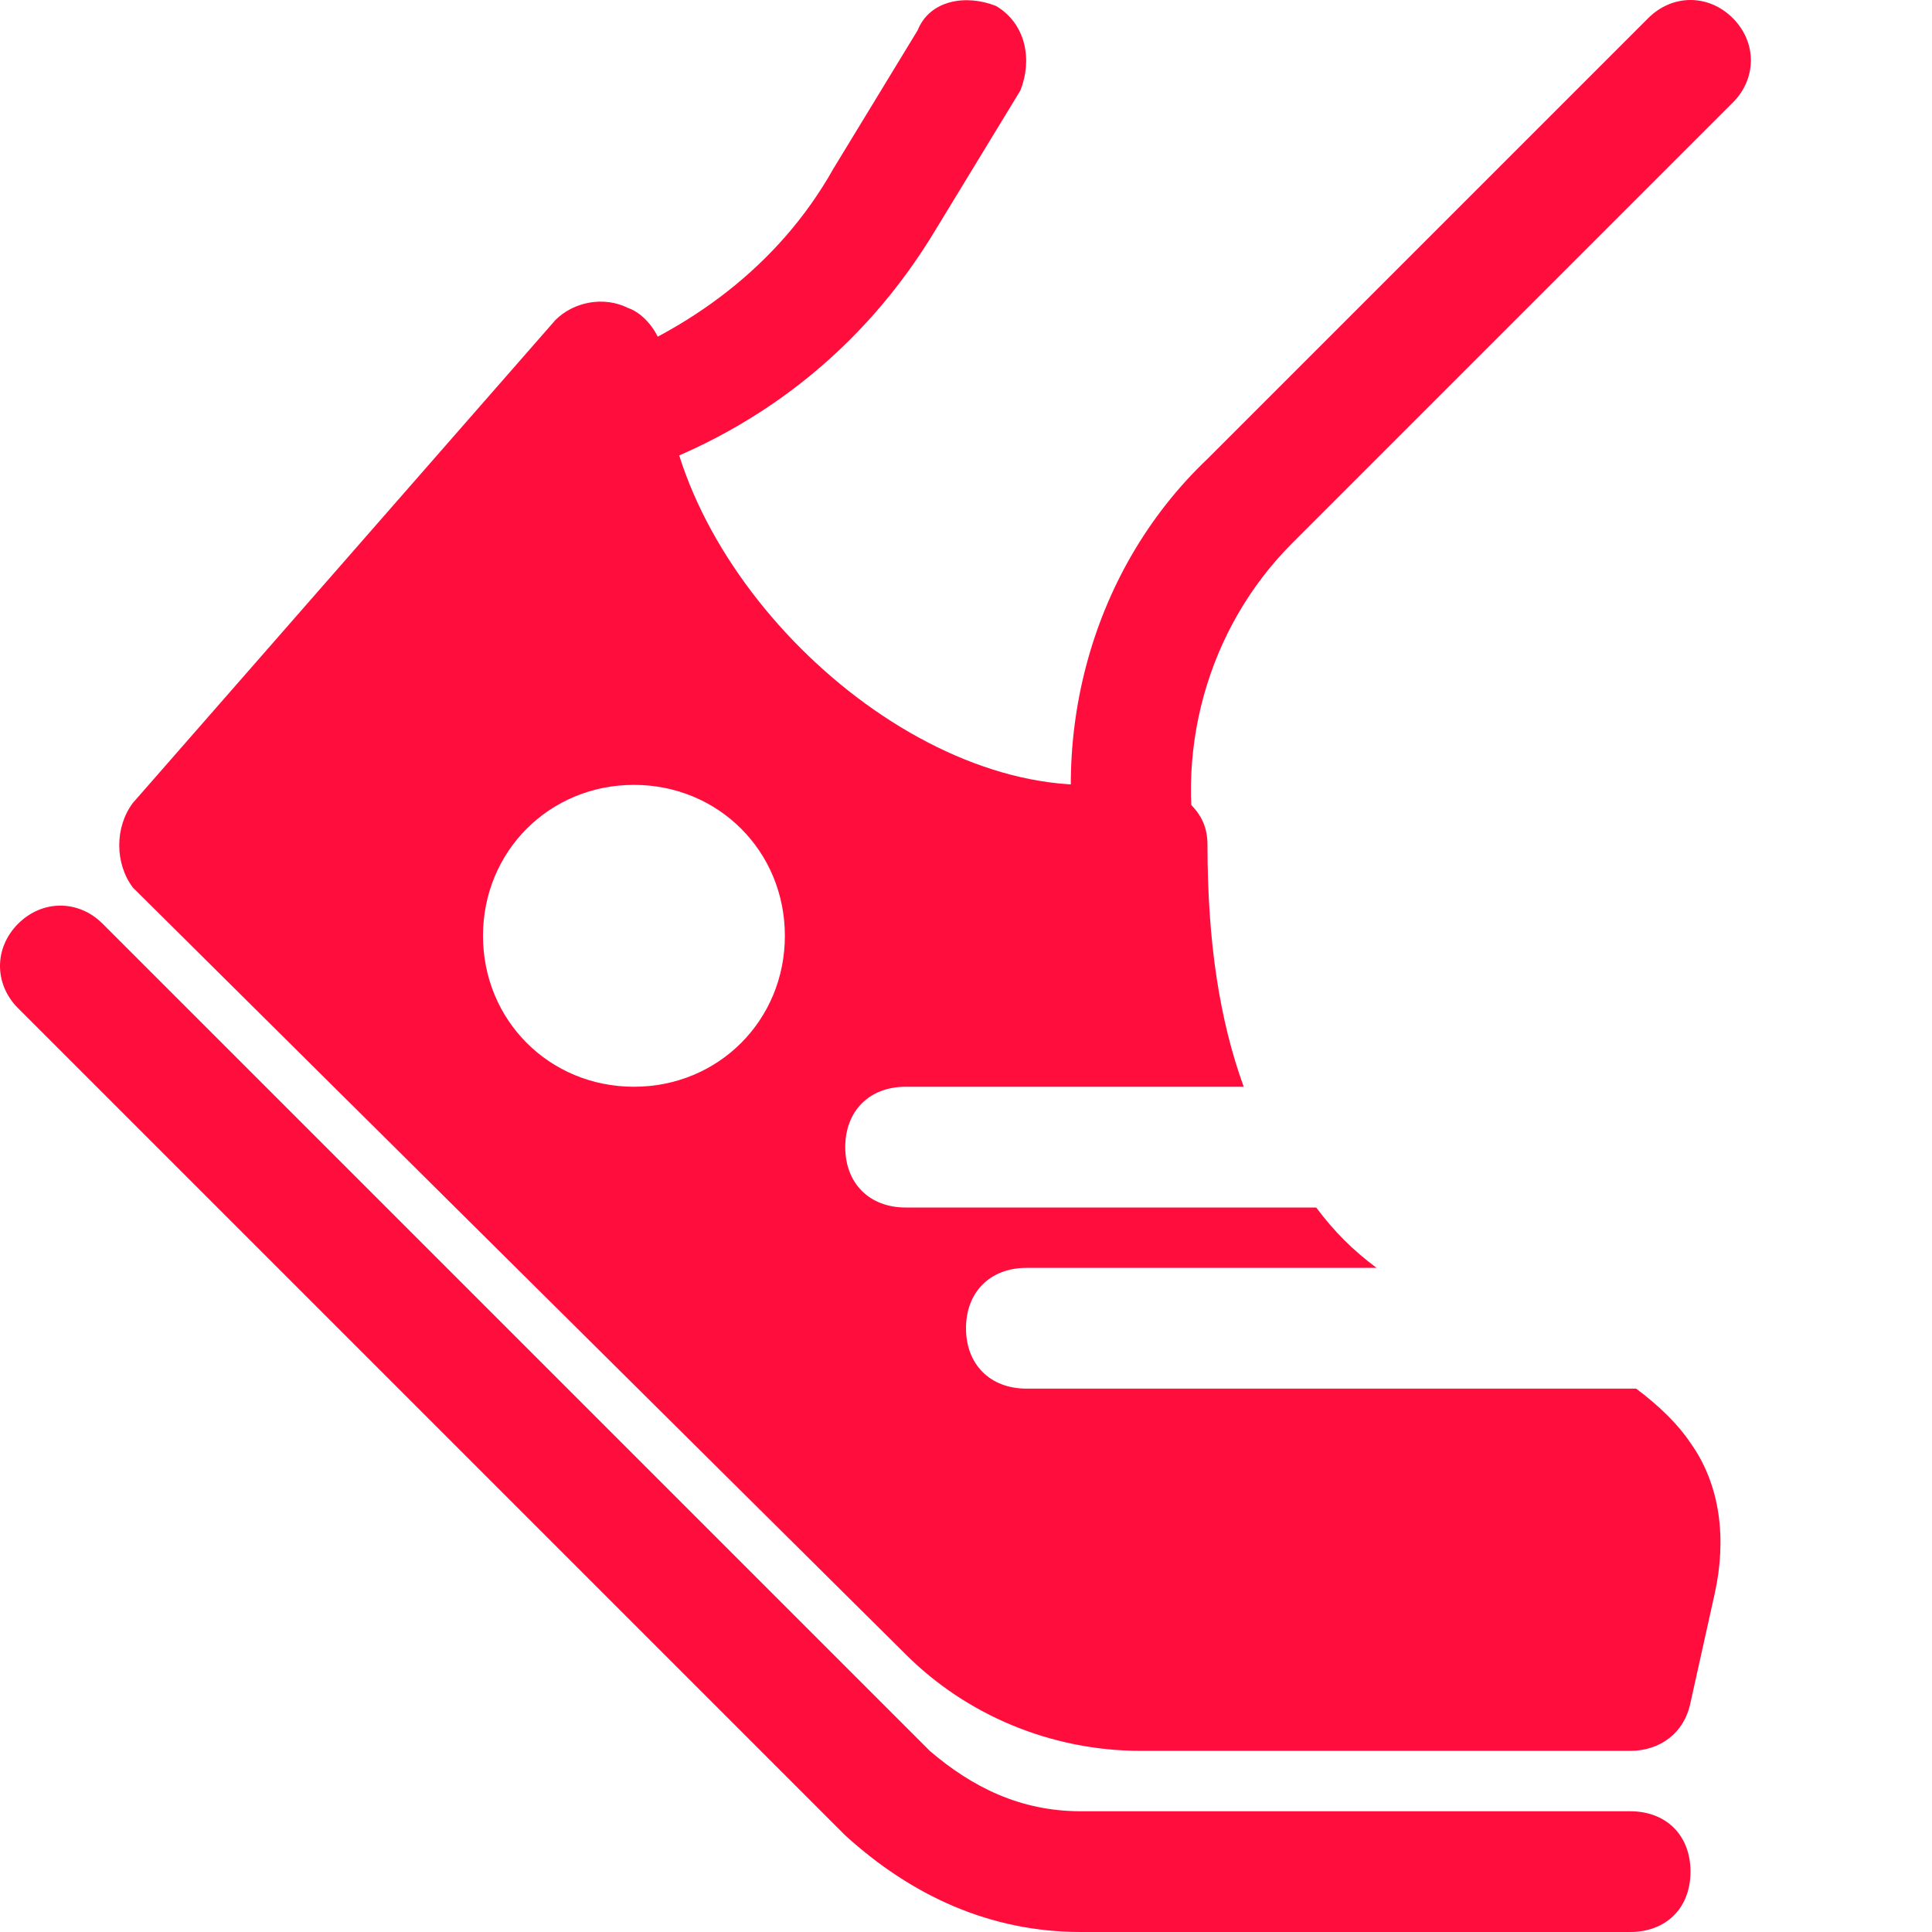
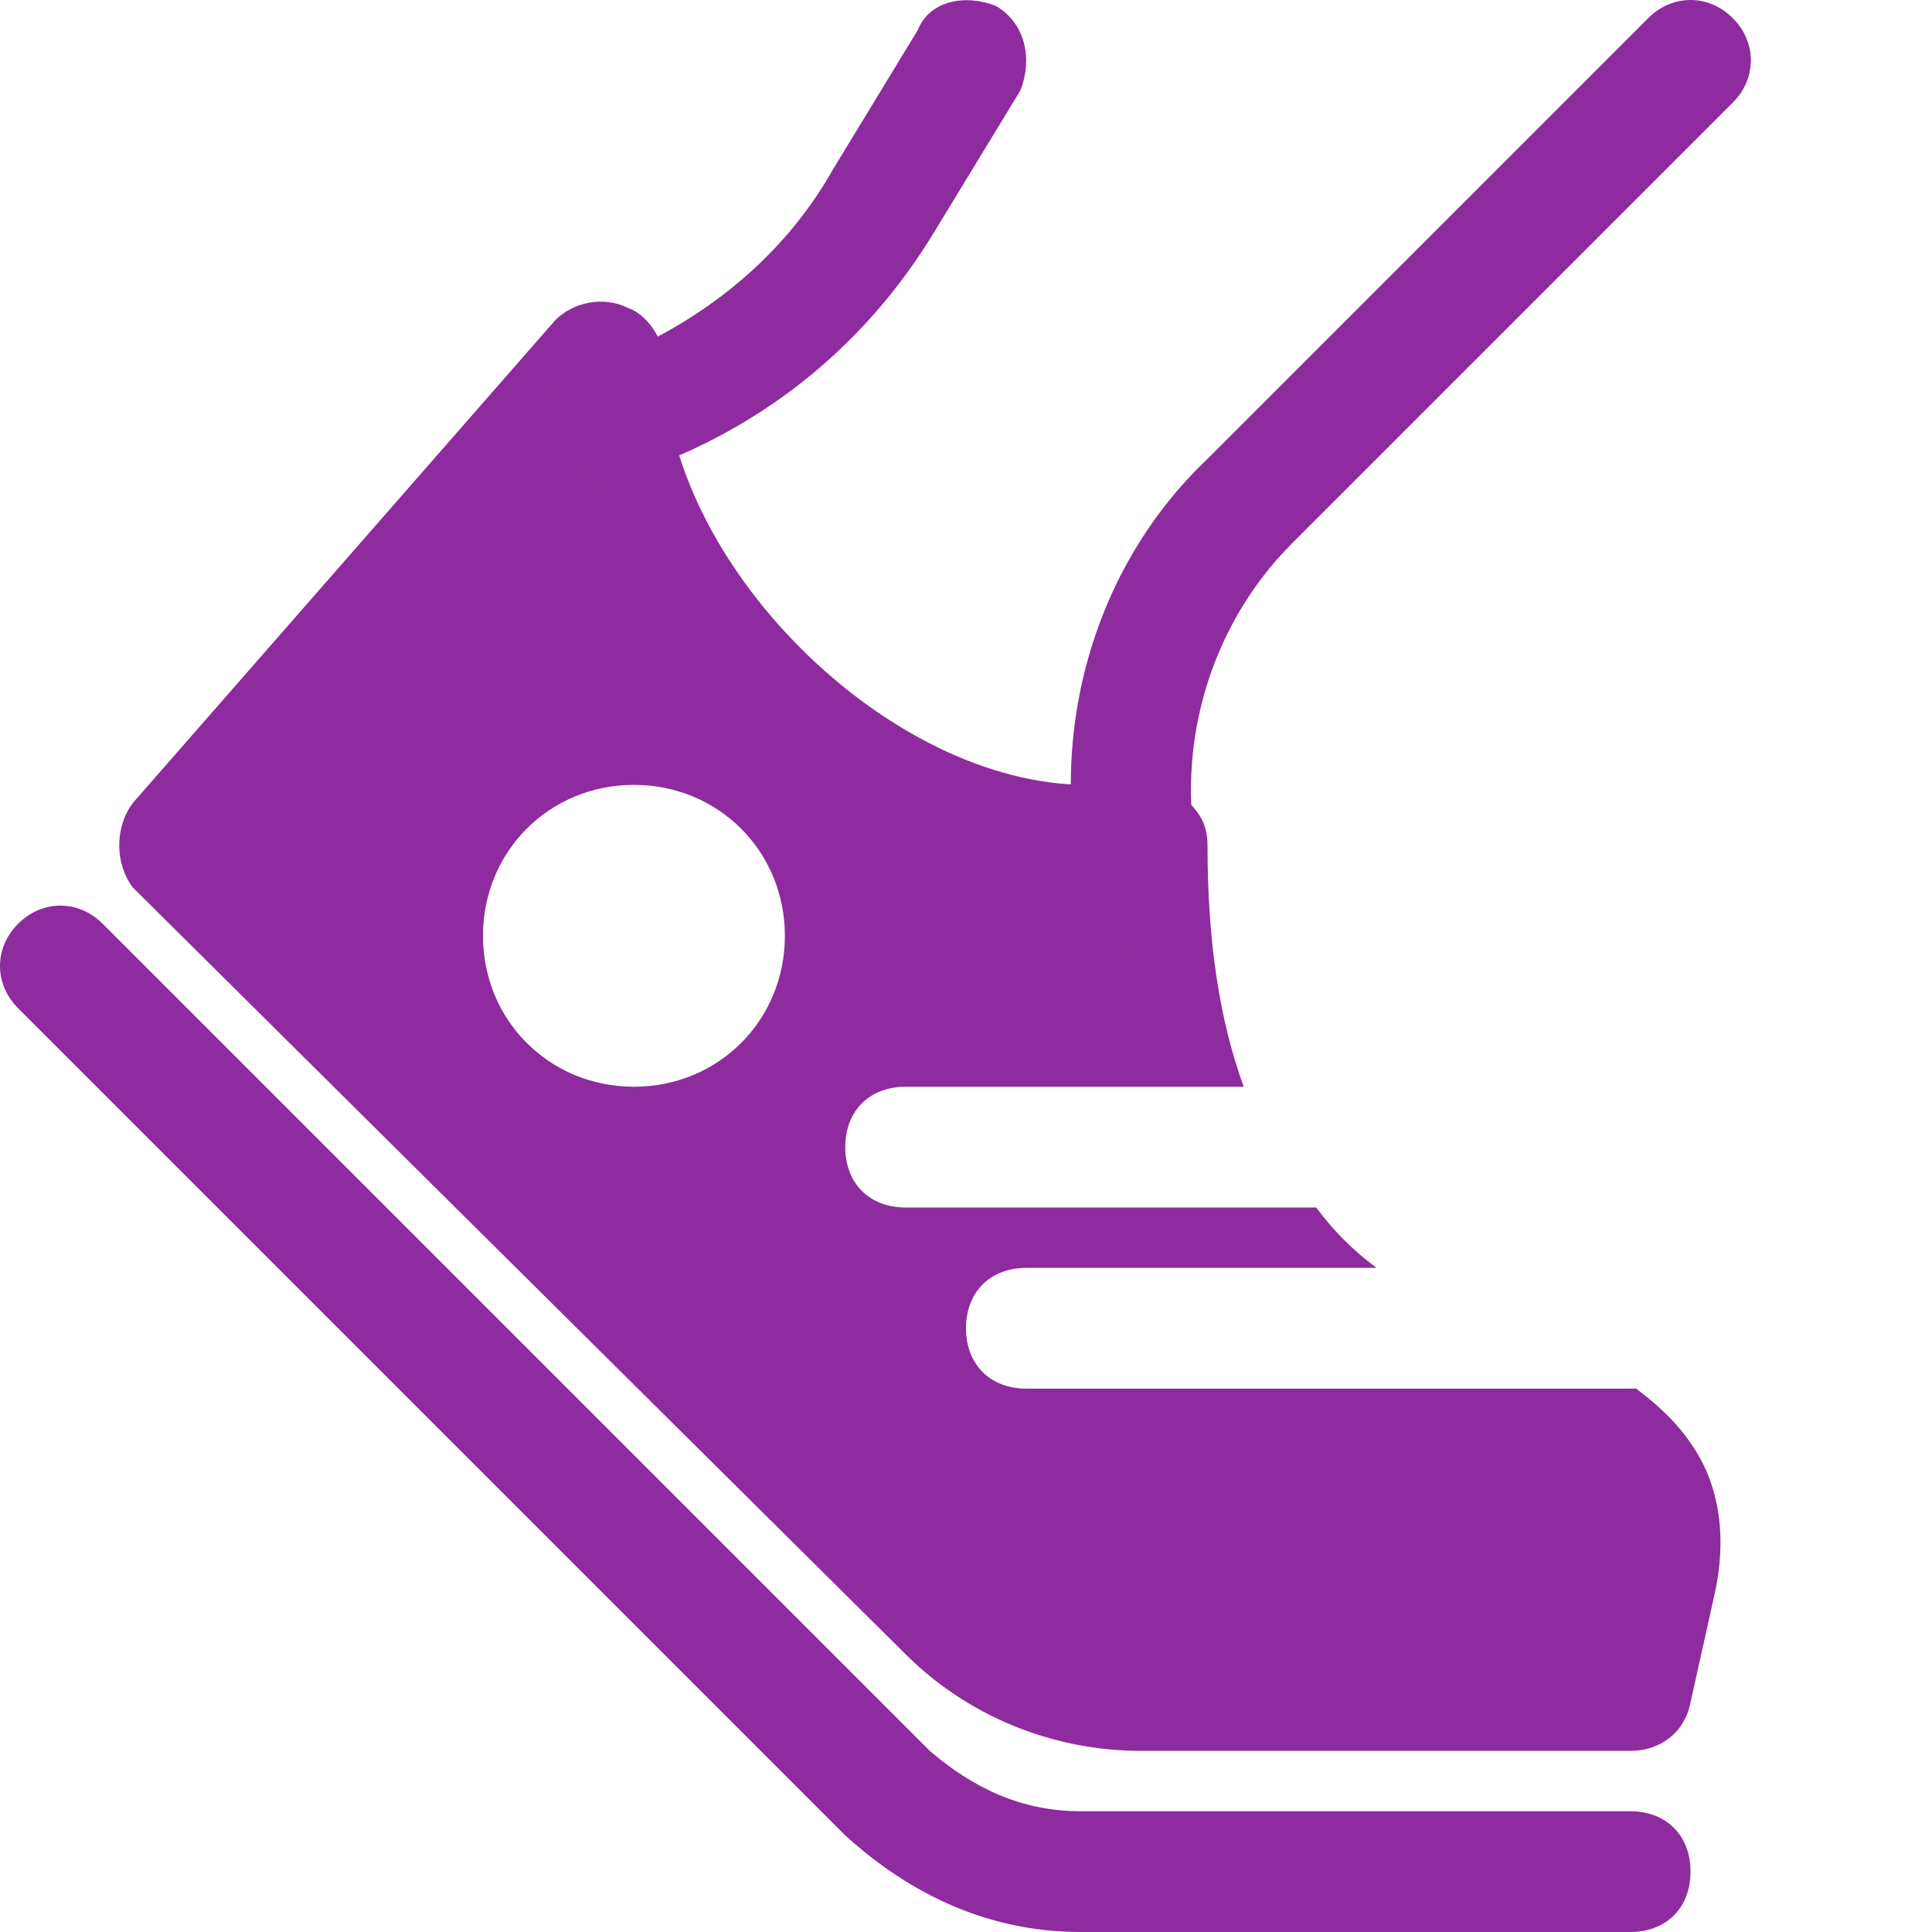
- <svg xmlns="http://www.w3.org/2000/svg" version="1.1" id="Icons" viewBox="0 0 32 32" xml:space="preserve" fill="#FF0D3D">
+ <svg xmlns="http://www.w3.org/2000/svg" version="1.1" id="Icons" viewBox="0 0 32 32" xml:space="preserve" fill="#8E2B9E">
  <g>
    <path d="M27,32h-9.1c-1.5,0-2.8-0.6-3.9-1.6L0.3,16.7c-0.4-0.4-0.4-1,0-1.4s1-0.4,1.4,0L15.4,29c0.7,0.6,1.5,1,2.5,1H27   c0.6,0,1,0.4,1,1S27.6,32,27,32z" />
  </g>
  <path d="M27.1,23H17c-0.6,0-1-0.4-1-1s0.4-1,1-1h5.8c-0.4-0.3-0.7-0.6-1-1H15c-0.6,0-1-0.4-1-1s0.4-1,1-1h5.6  c-0.4-1.1-0.6-2.4-0.6-4c0-0.3-0.1-0.5-0.3-0.7C19.5,13.1,19.3,13,19,13h-1c-3.3,0-7-3.7-7-7c0-0.4-0.3-0.8-0.6-0.9  C10,4.9,9.5,5,9.2,5.3l-7,8c-0.3,0.4-0.3,1,0,1.4L15,27.4c1,1,2.4,1.6,3.9,1.6H27c0.5,0,0.9-0.3,1-0.8l0.4-1.8  c0.2-0.9,0.1-1.8-0.4-2.5C27.8,23.6,27.5,23.3,27.1,23z M10.5,18C9.1,18,8,16.9,8,15.5S9.1,13,10.5,13s2.5,1.1,2.5,2.5  S11.9,18,10.5,18z" />
  <g>
    <path d="M19,15.7c-0.4,0-0.8-0.3-1-0.7c-0.7-2.6,0-5.5,2-7.4l7.3-7.3c0.4-0.4,1-0.4,1.4,0s0.4,1,0,1.4L21.4,9   c-1.4,1.4-2,3.5-1.5,5.5c0.1,0.5-0.2,1.1-0.7,1.2C19.2,15.7,19.1,15.7,19,15.7z" />
  </g>
  <g>
    <path d="M10,8C9.6,8,9.2,7.7,9.1,7.3C8.9,6.8,9.2,6.2,9.7,6.1c1.7-0.6,3.2-1.7,4.1-3.3l1.4-2.3C15.4,0,16-0.1,16.5,0.1   C17,0.4,17.1,1,16.9,1.5l-1.4,2.3c-1.2,2-3,3.4-5.2,4.1C10.2,8,10.1,8,10,8z" />
  </g>
</svg>
